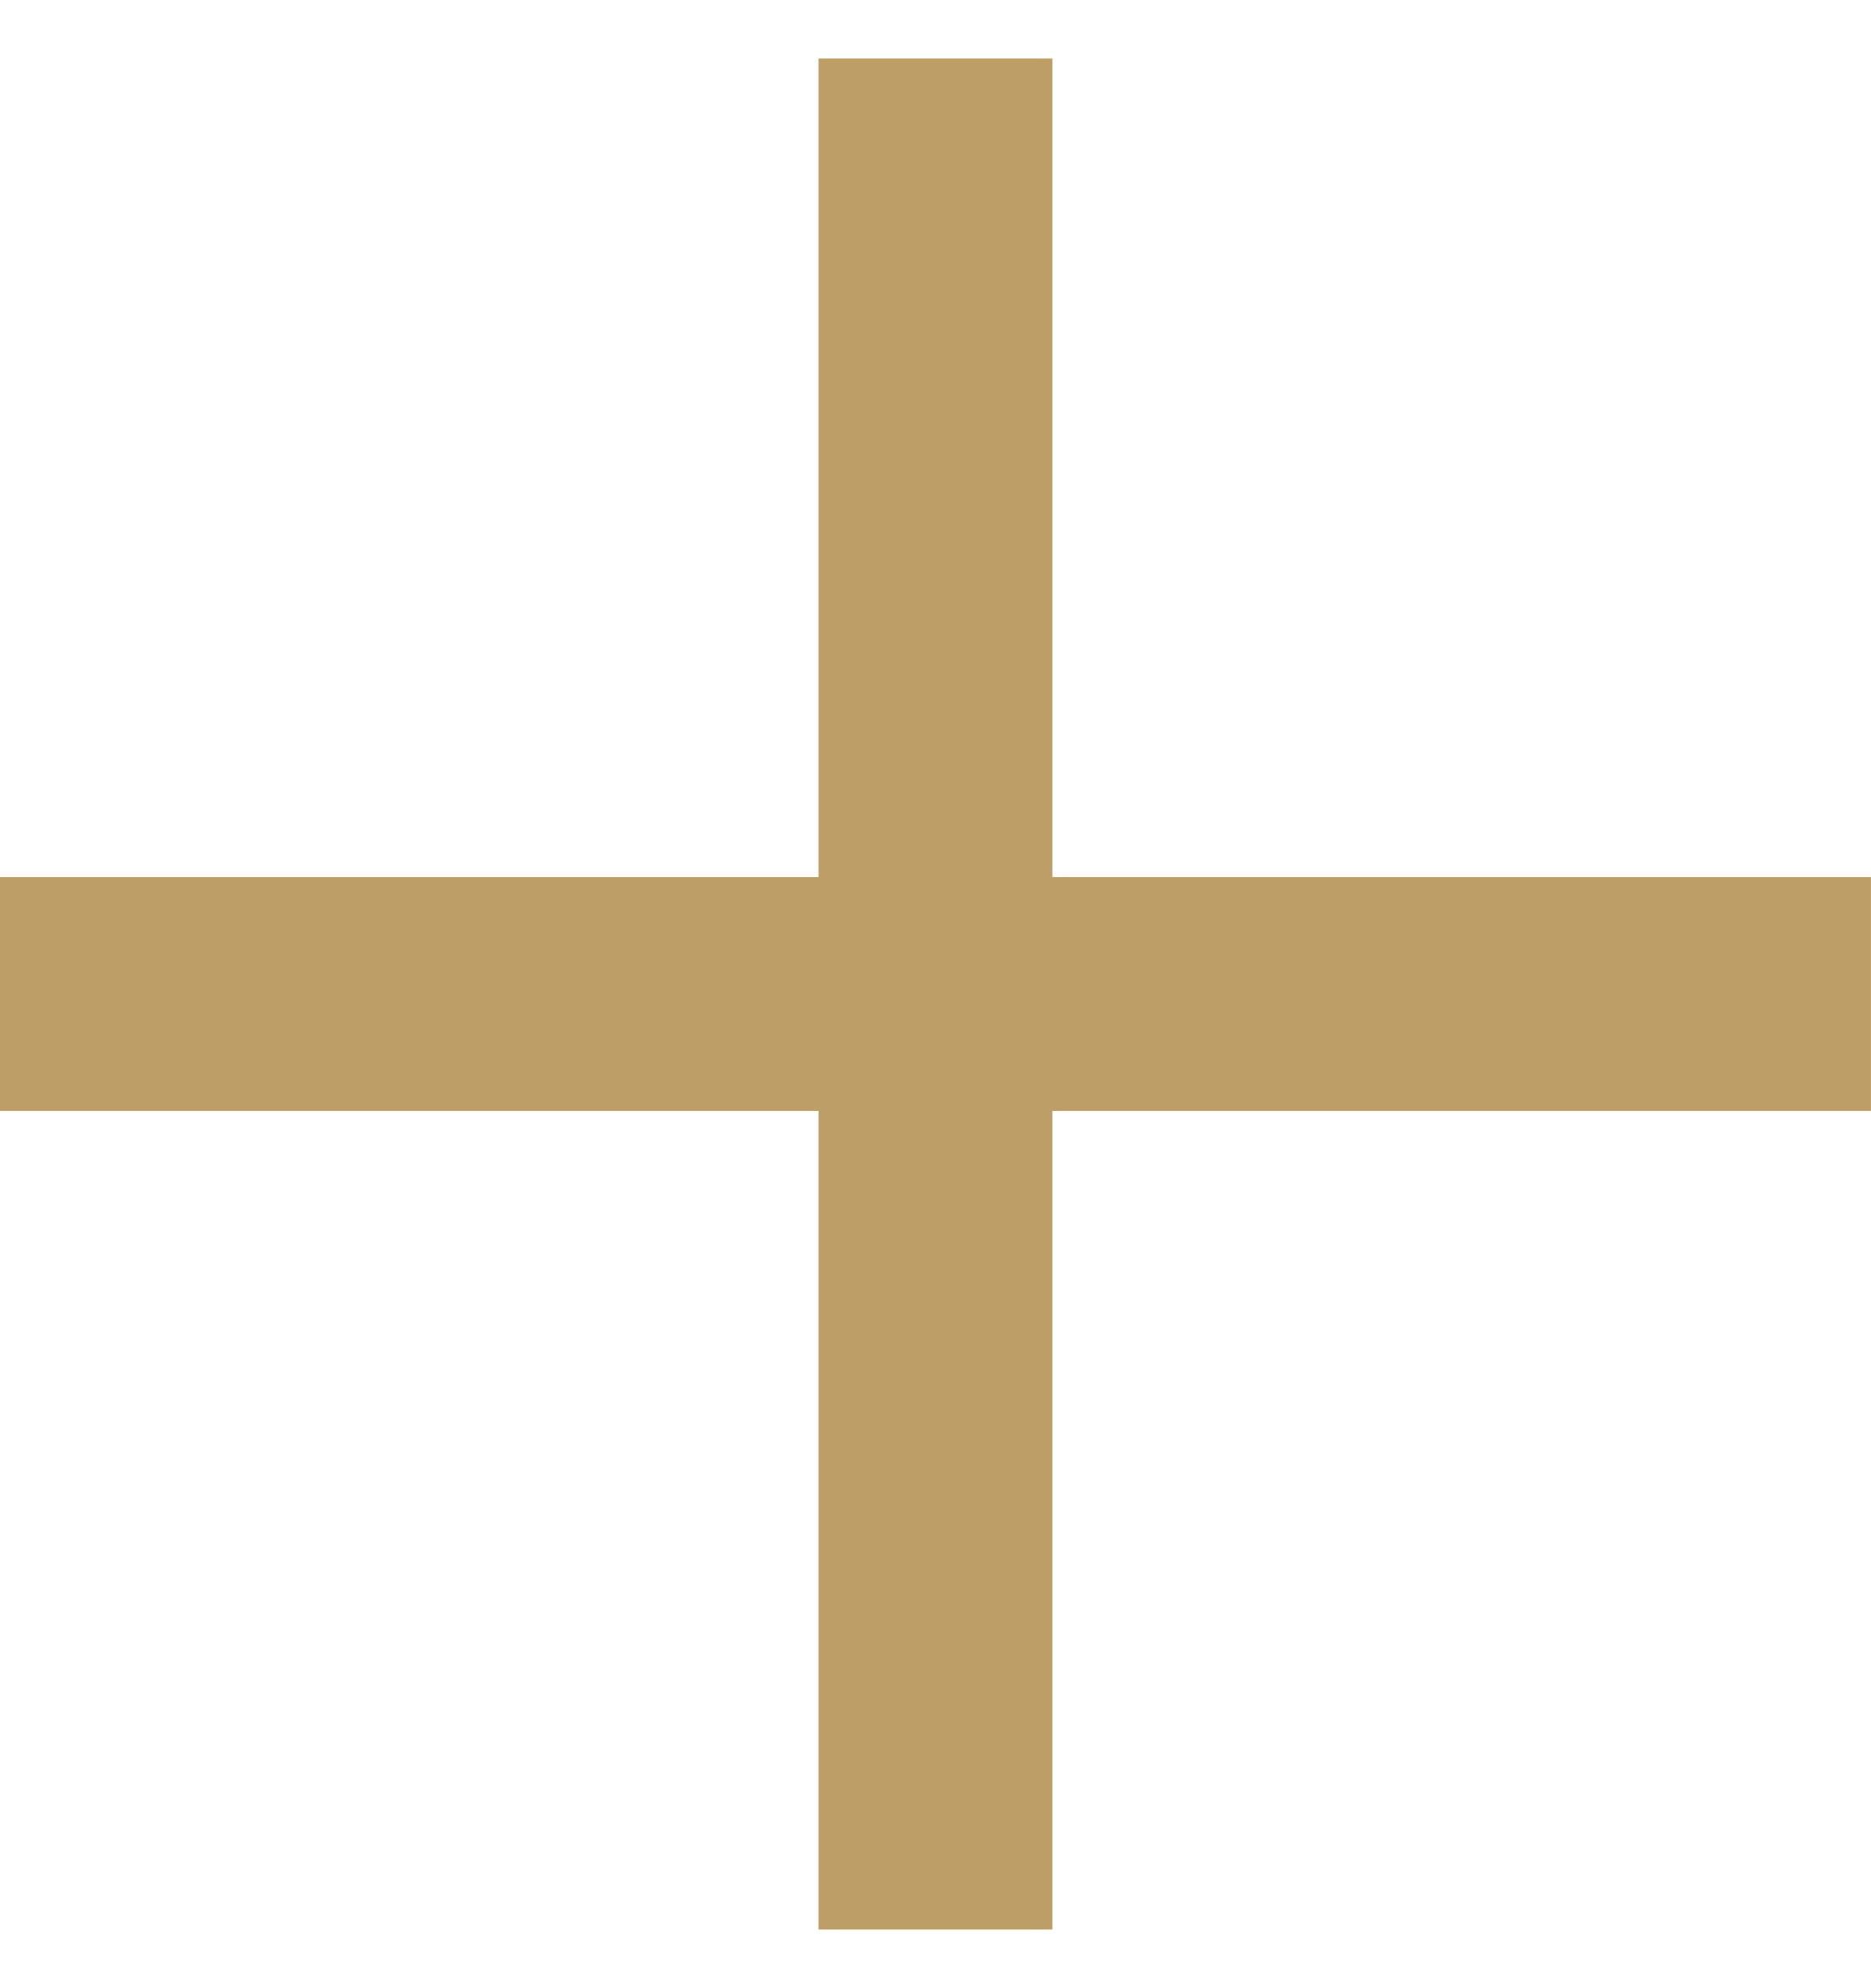
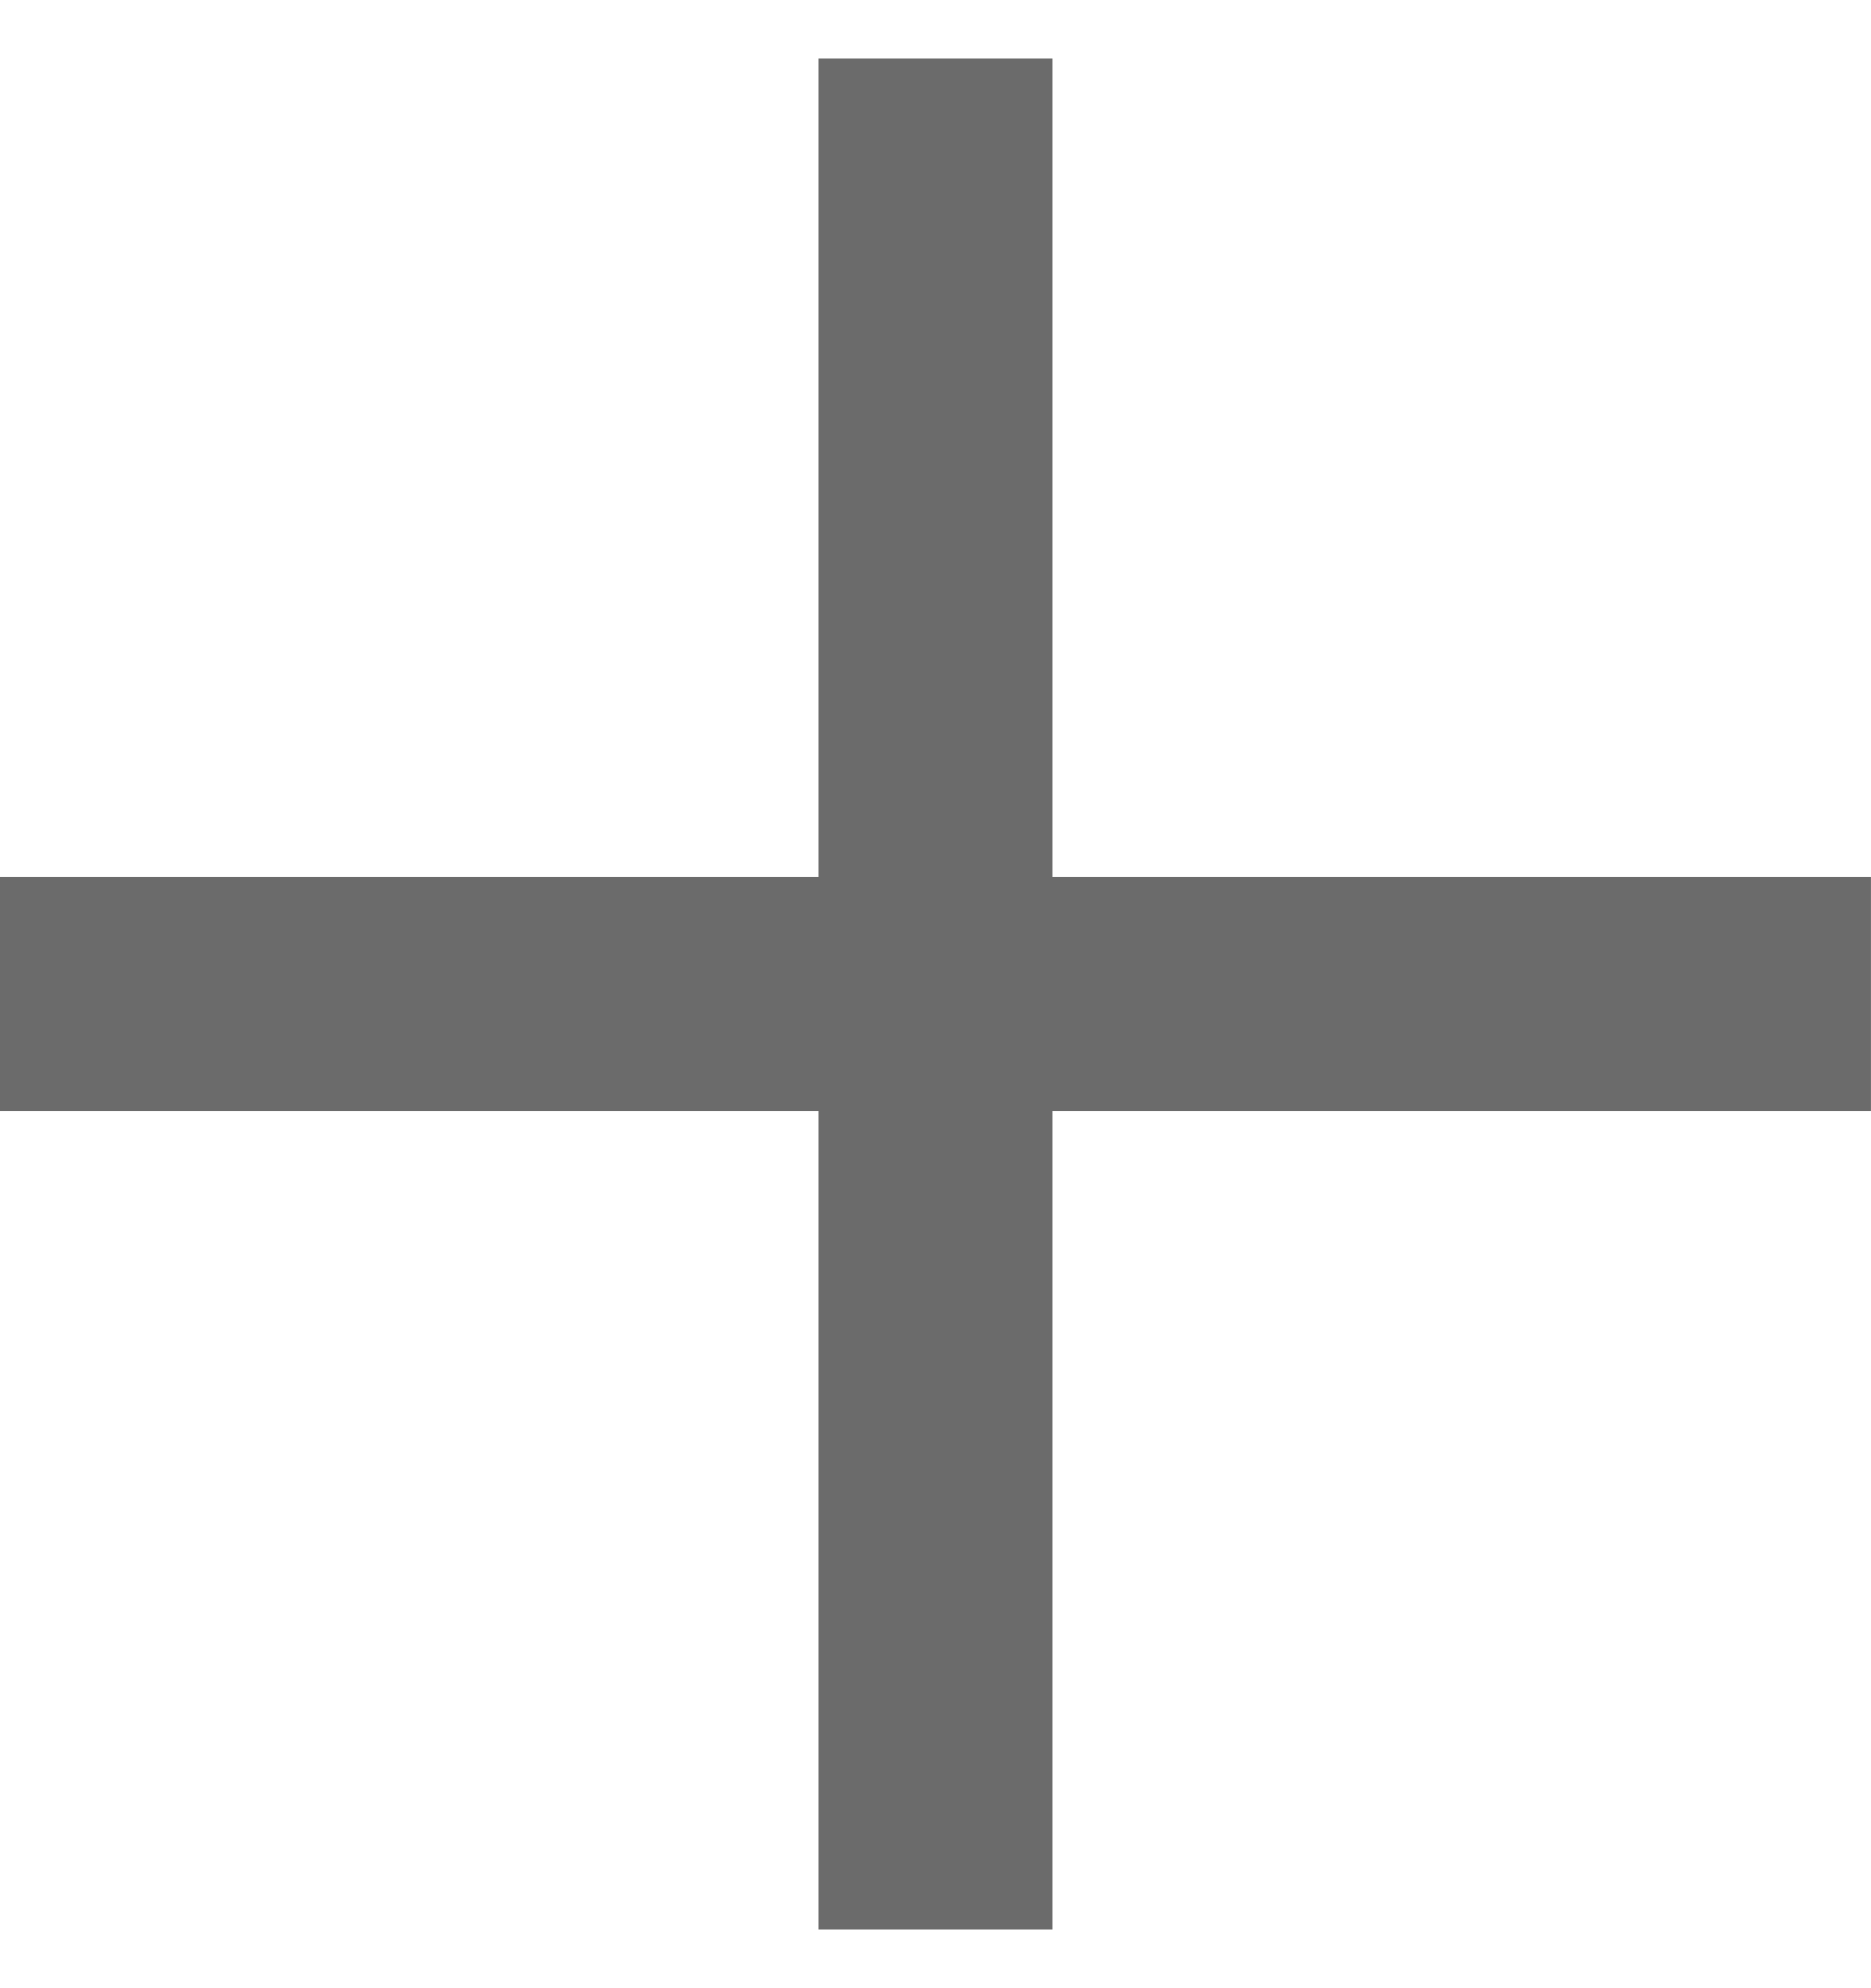
<svg xmlns="http://www.w3.org/2000/svg" width="16" height="17" viewBox="0 0 16 17" fill="none">
-   <rect y="7.5" width="16" height="2" fill="#BE9E67" />
-   <rect x="7" y="16.5" width="16" height="2" transform="rotate(-90 7 16.5)" fill="#BE9E67" />
+   <rect y="7.5" width="16" height="2" fill="#6b6b6b" />
+   <rect x="7" y="16.5" width="16" height="2" transform="rotate(-90 7 16.5)" fill="#6b6b6b" />
</svg>
